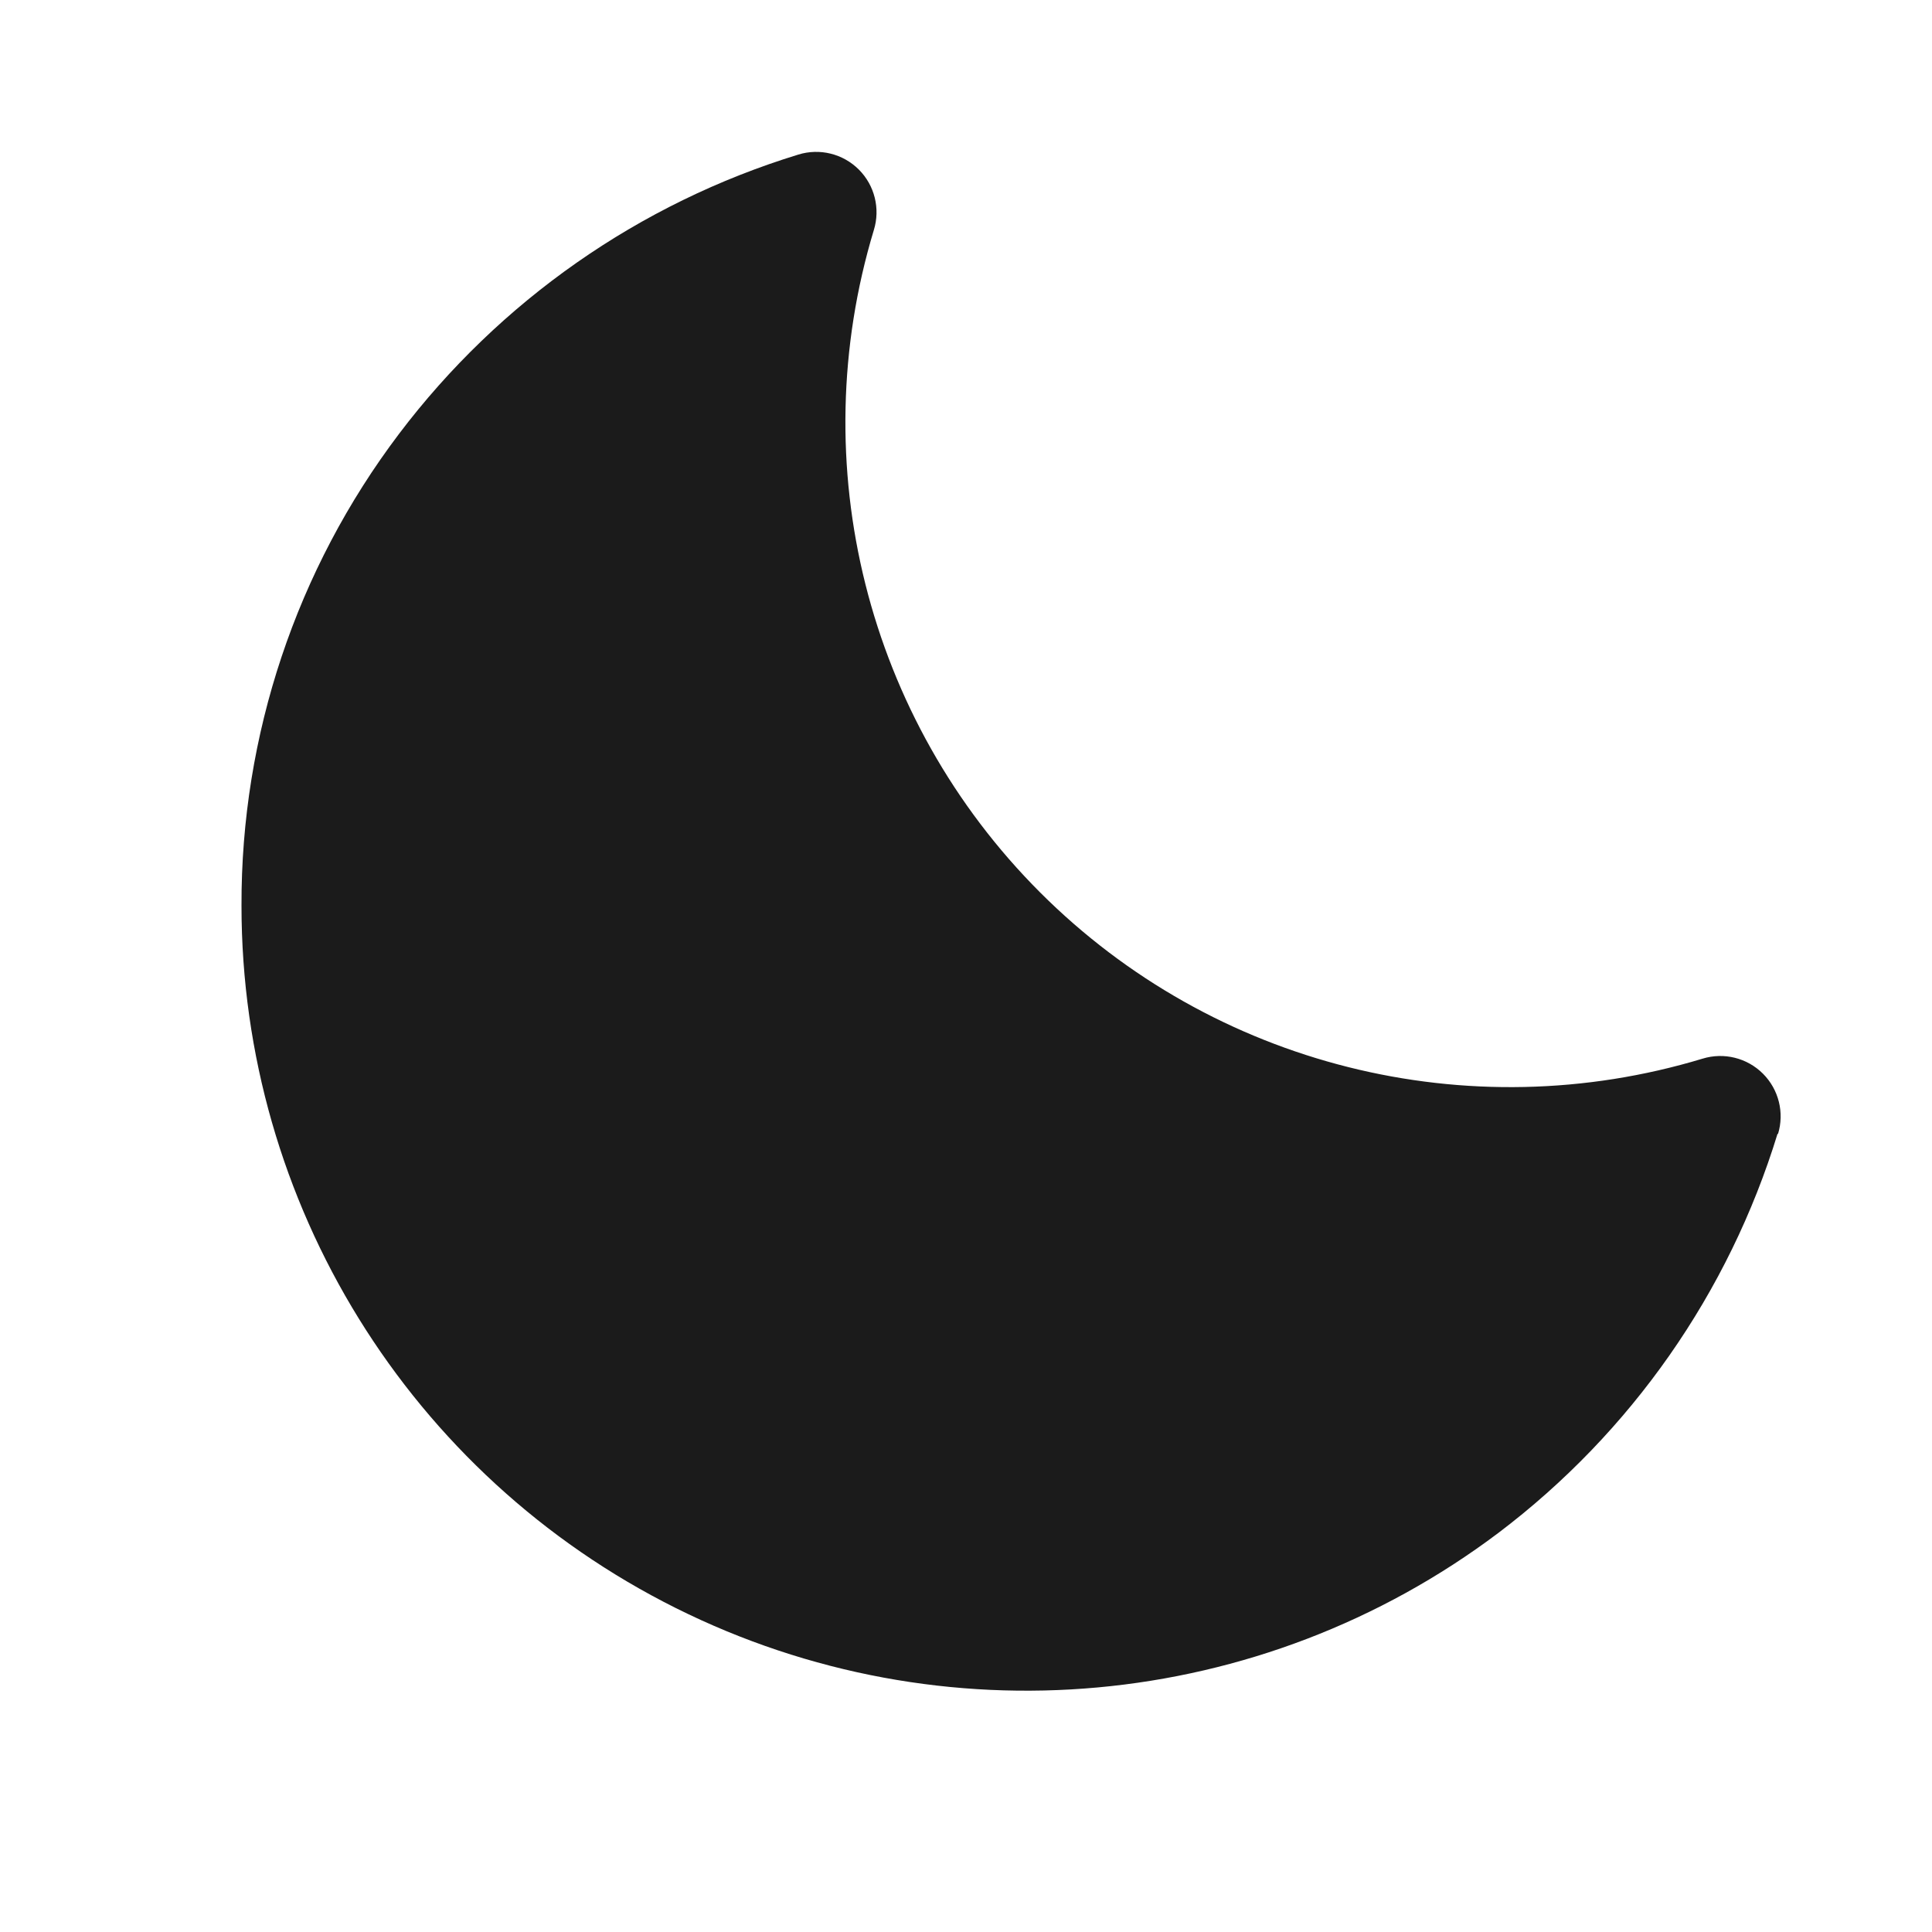
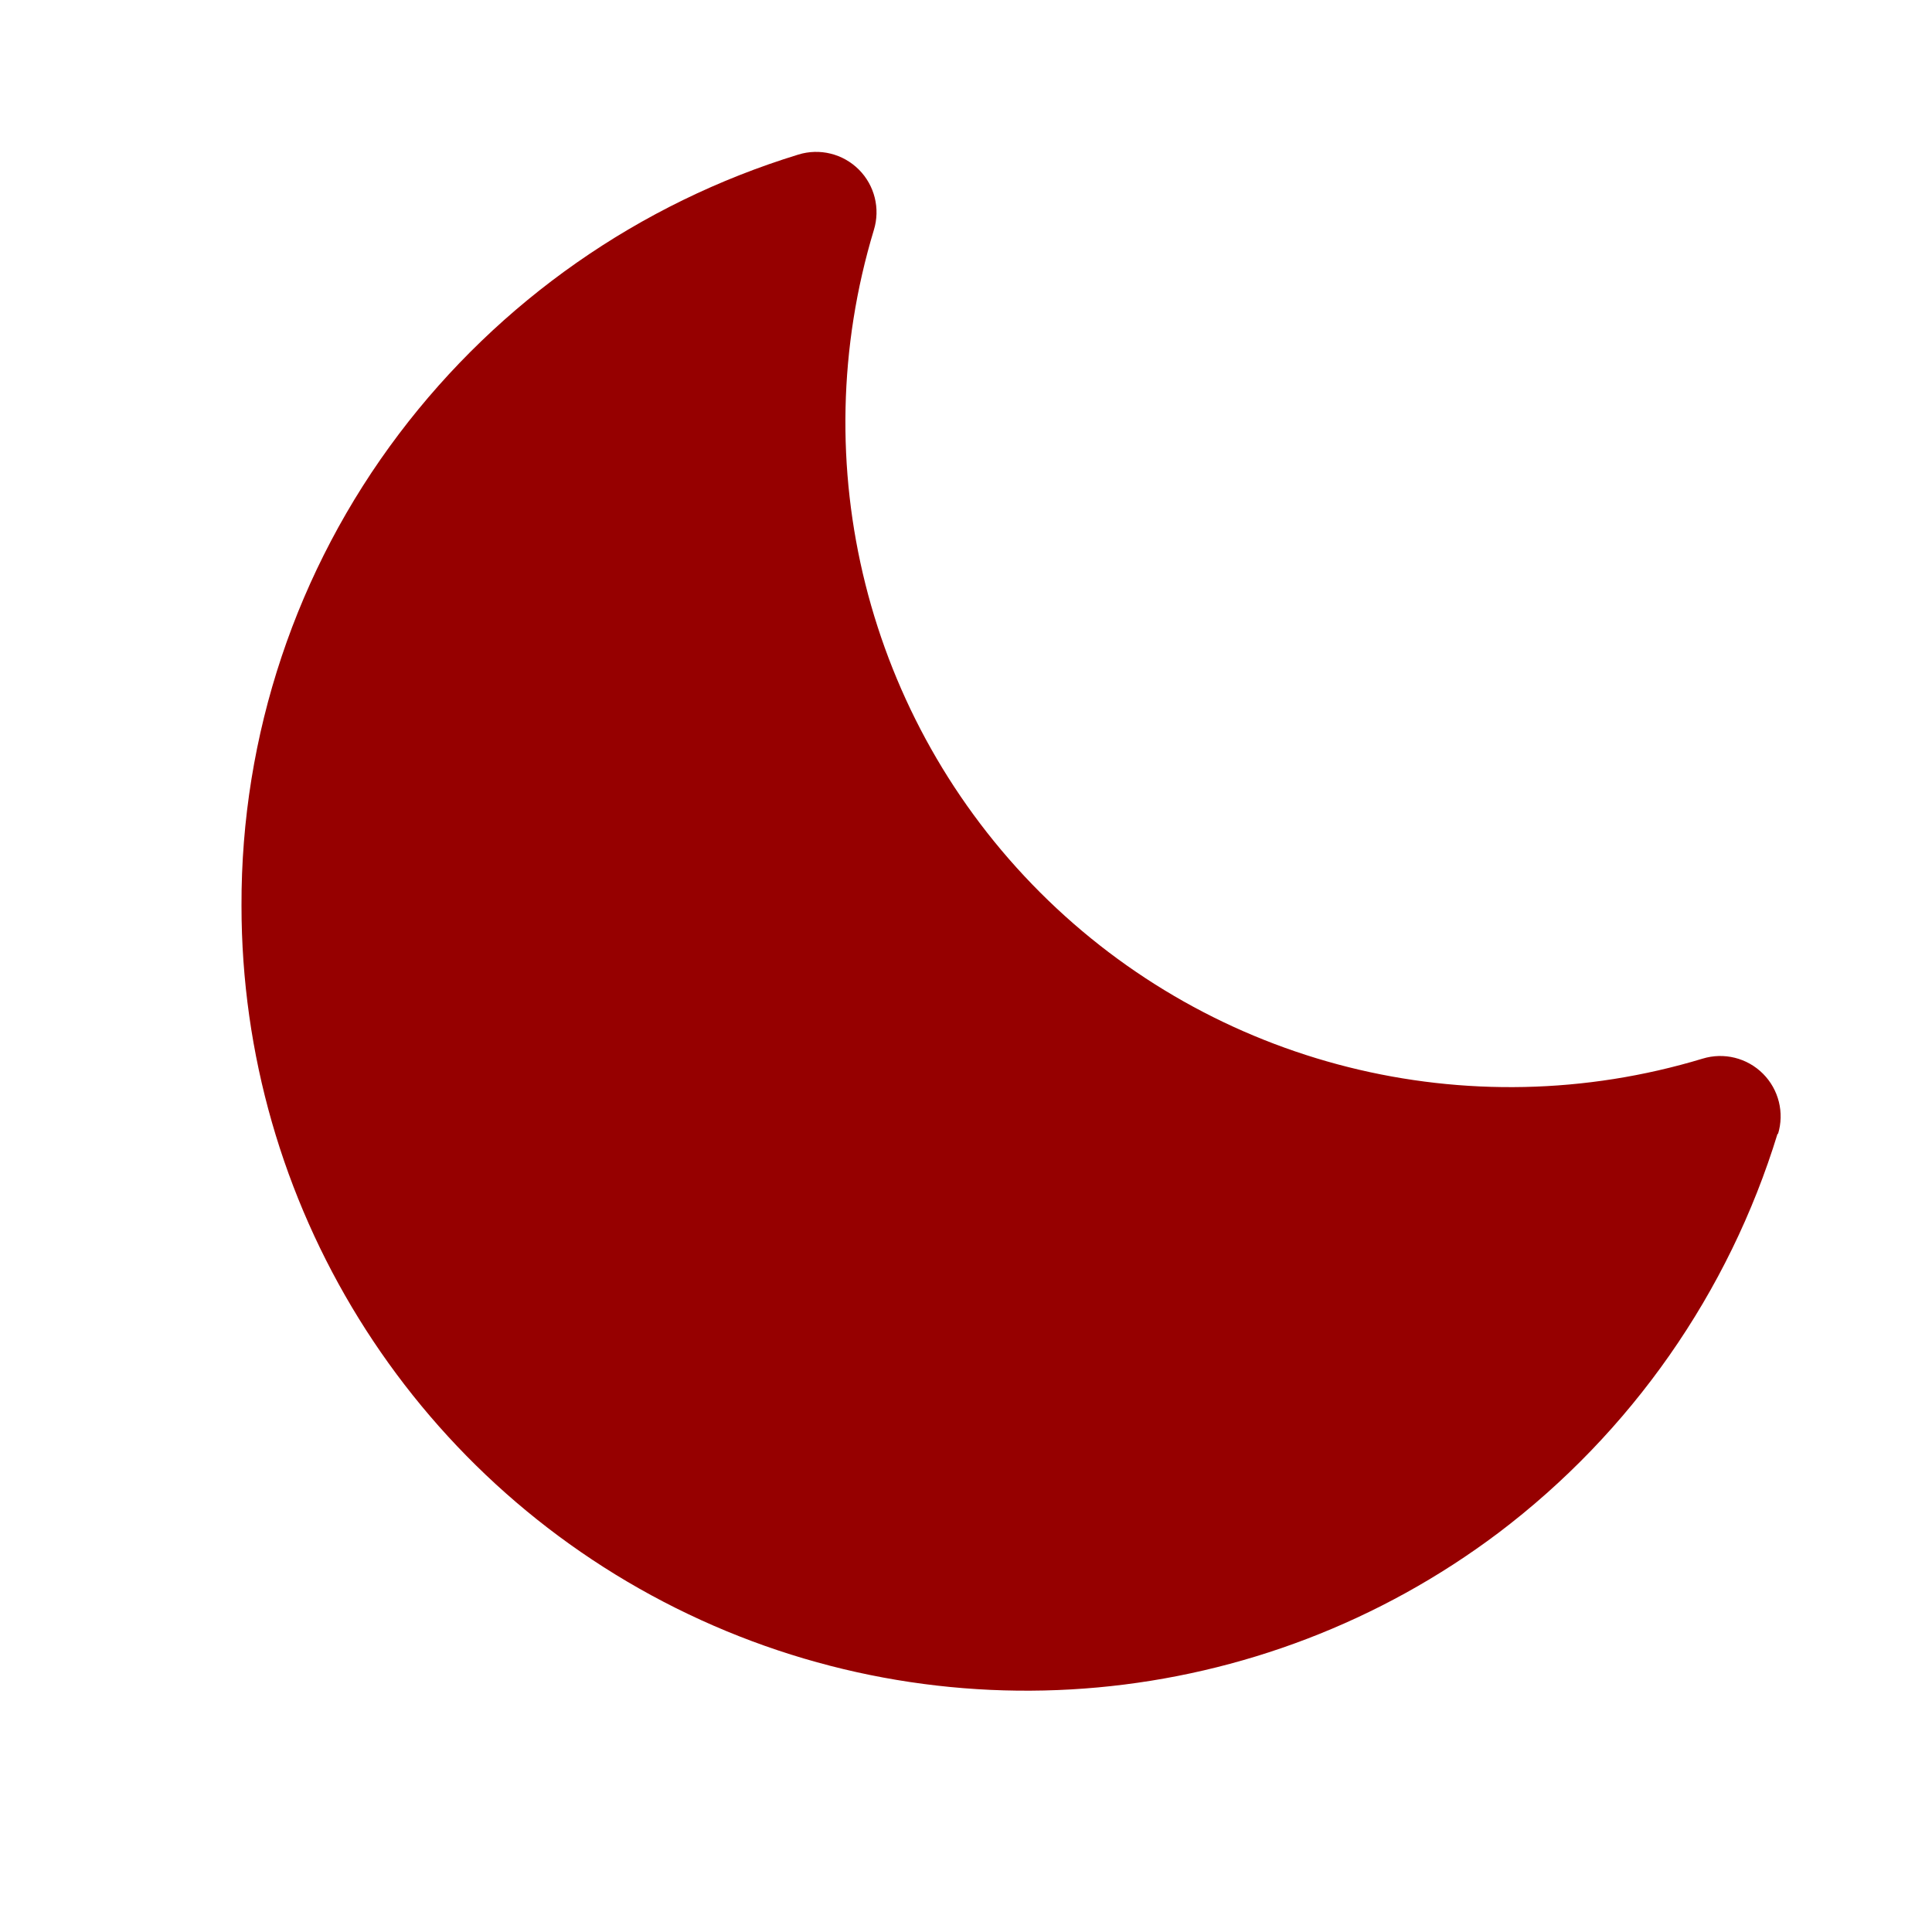
- <svg xmlns="http://www.w3.org/2000/svg" width="24" height="24" fill="#1b1b1b" viewBox="0 0 256 256">
+ <svg xmlns="http://www.w3.org/2000/svg" width="24" height="24" fill="rgb(150, 0, 0)" viewBox="0 0 256 256">
  <path d="M235.54,150.21a104.84,104.84,0,0,1-37,52.91A104,104,0,0,1,32,120,103.09,103.09,0,0,1,52.88,57.48a104.84,104.84,0,0,1,52.91-37,8,8,0,0,1,10,10,88.08,88.08,0,0,0,109.8,109.8,8,8,0,0,1,10,10Z" />
</svg>
